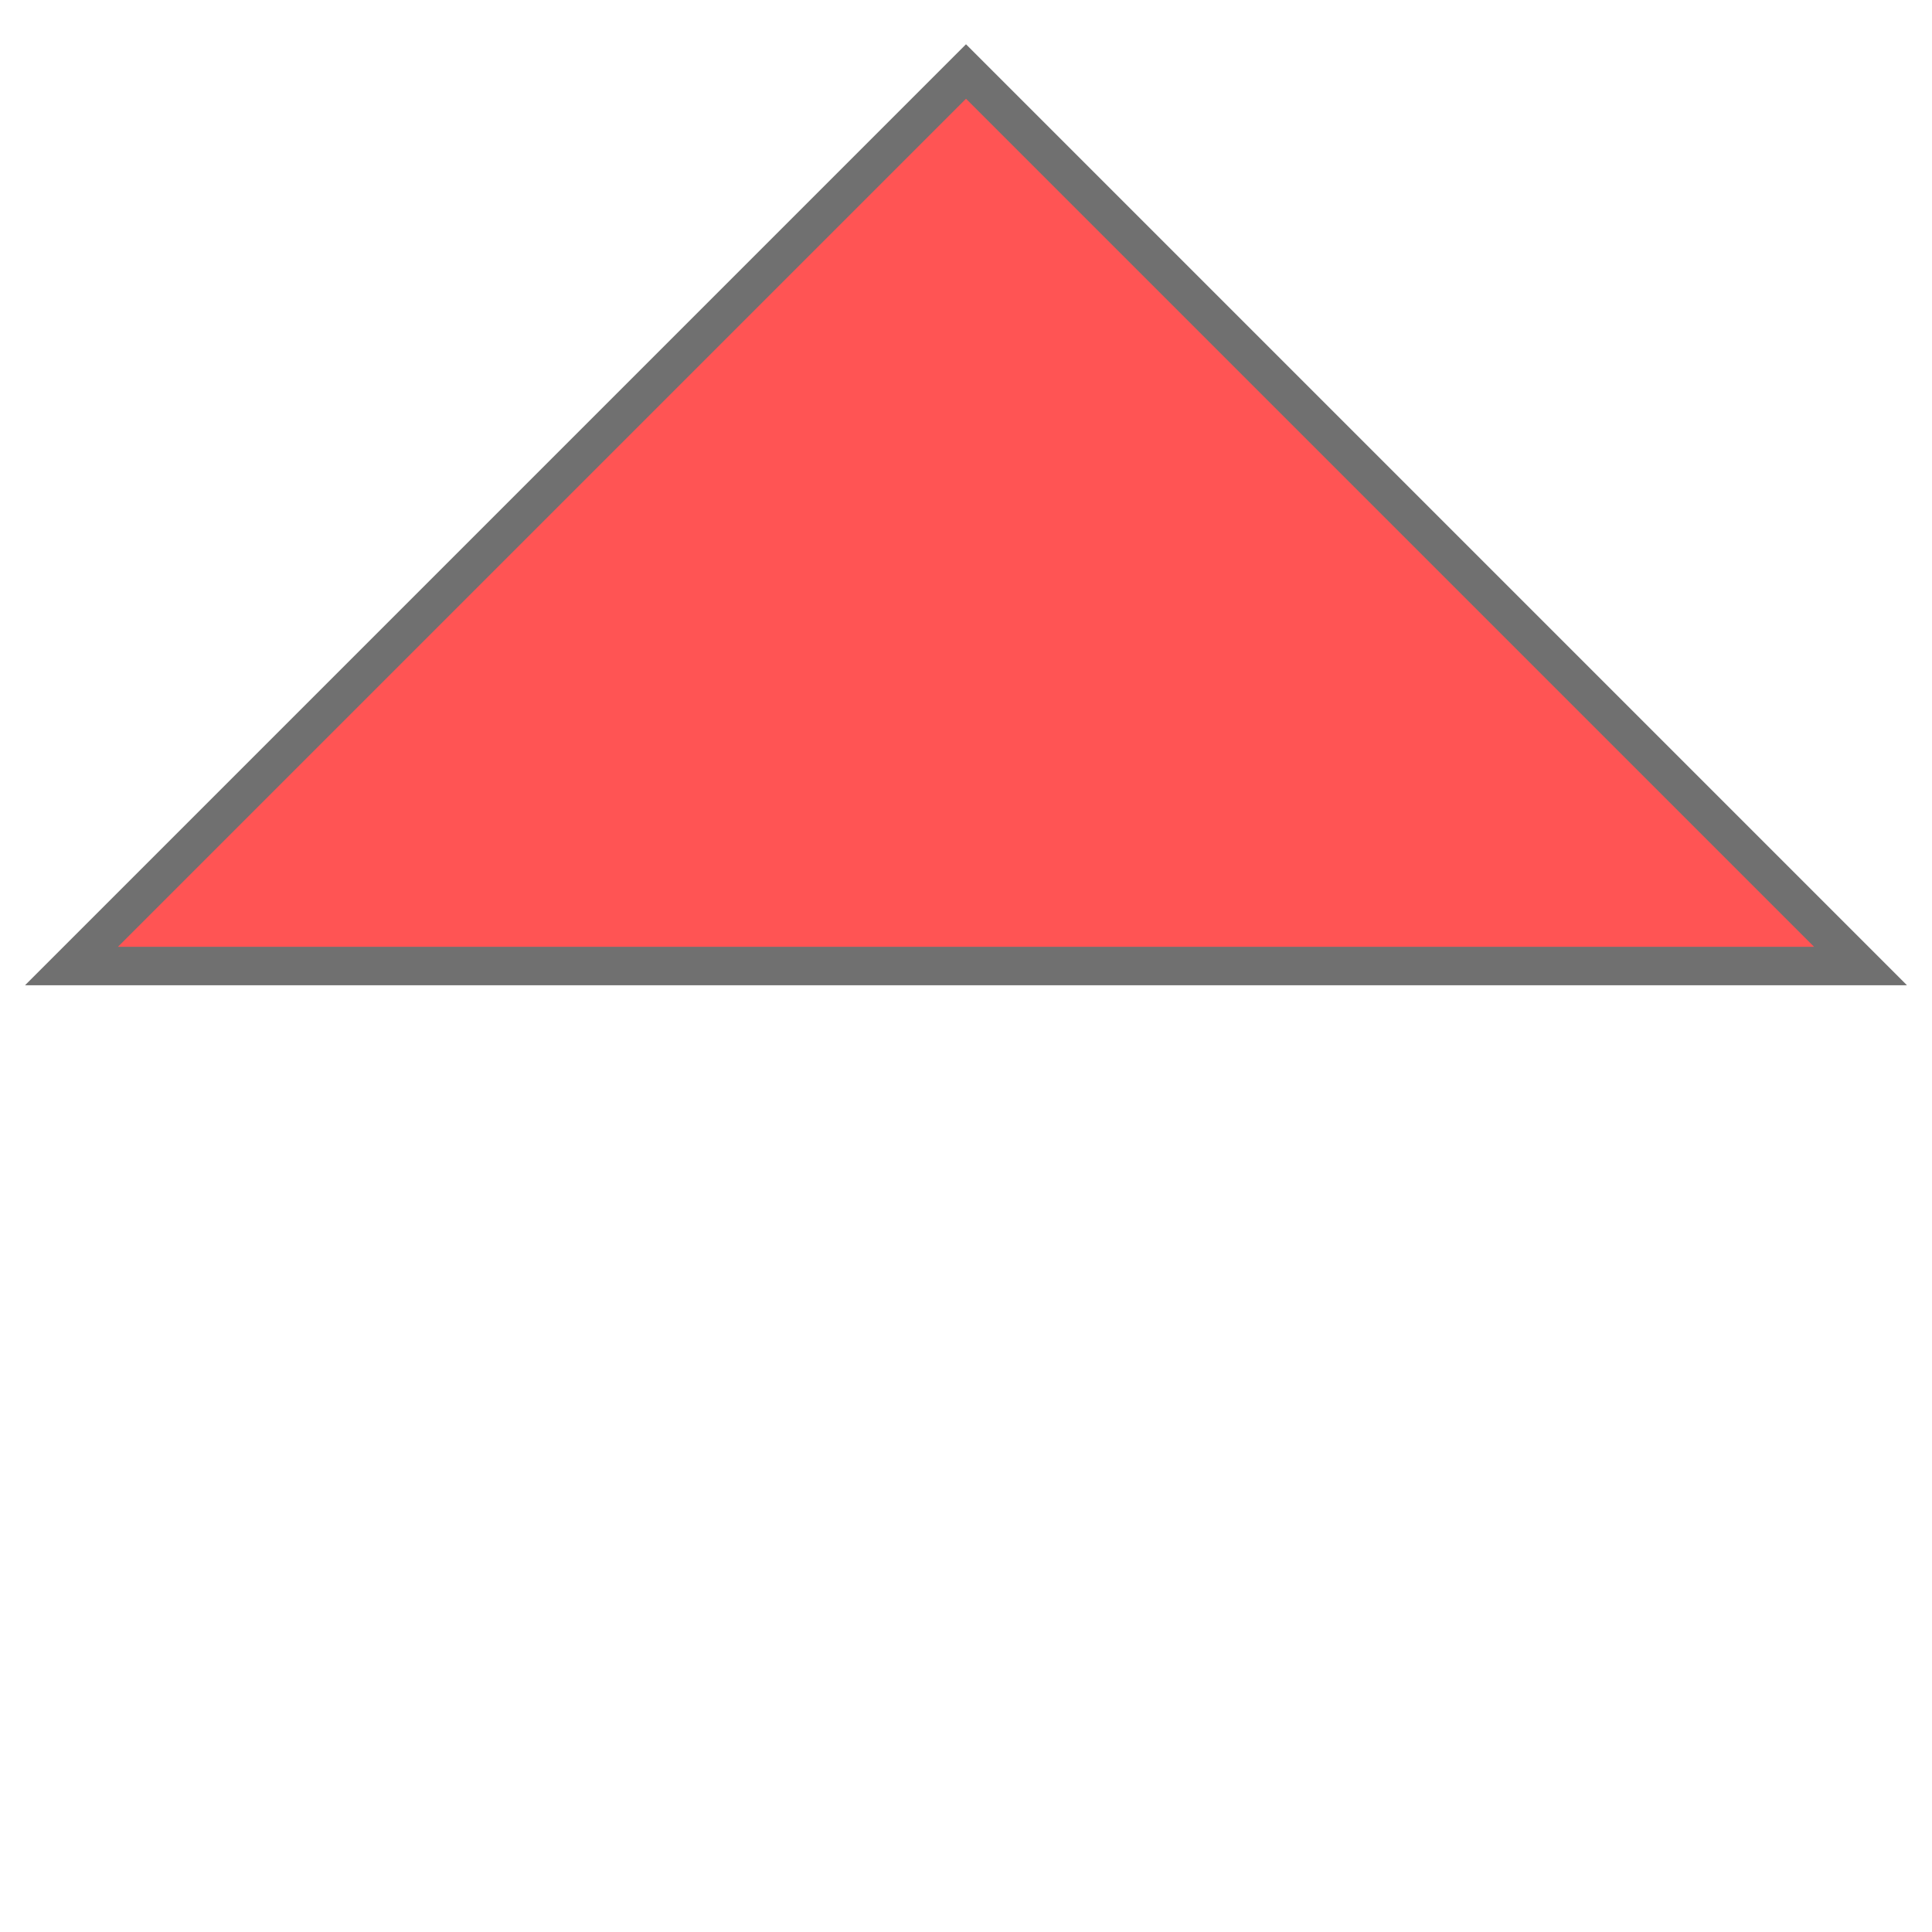
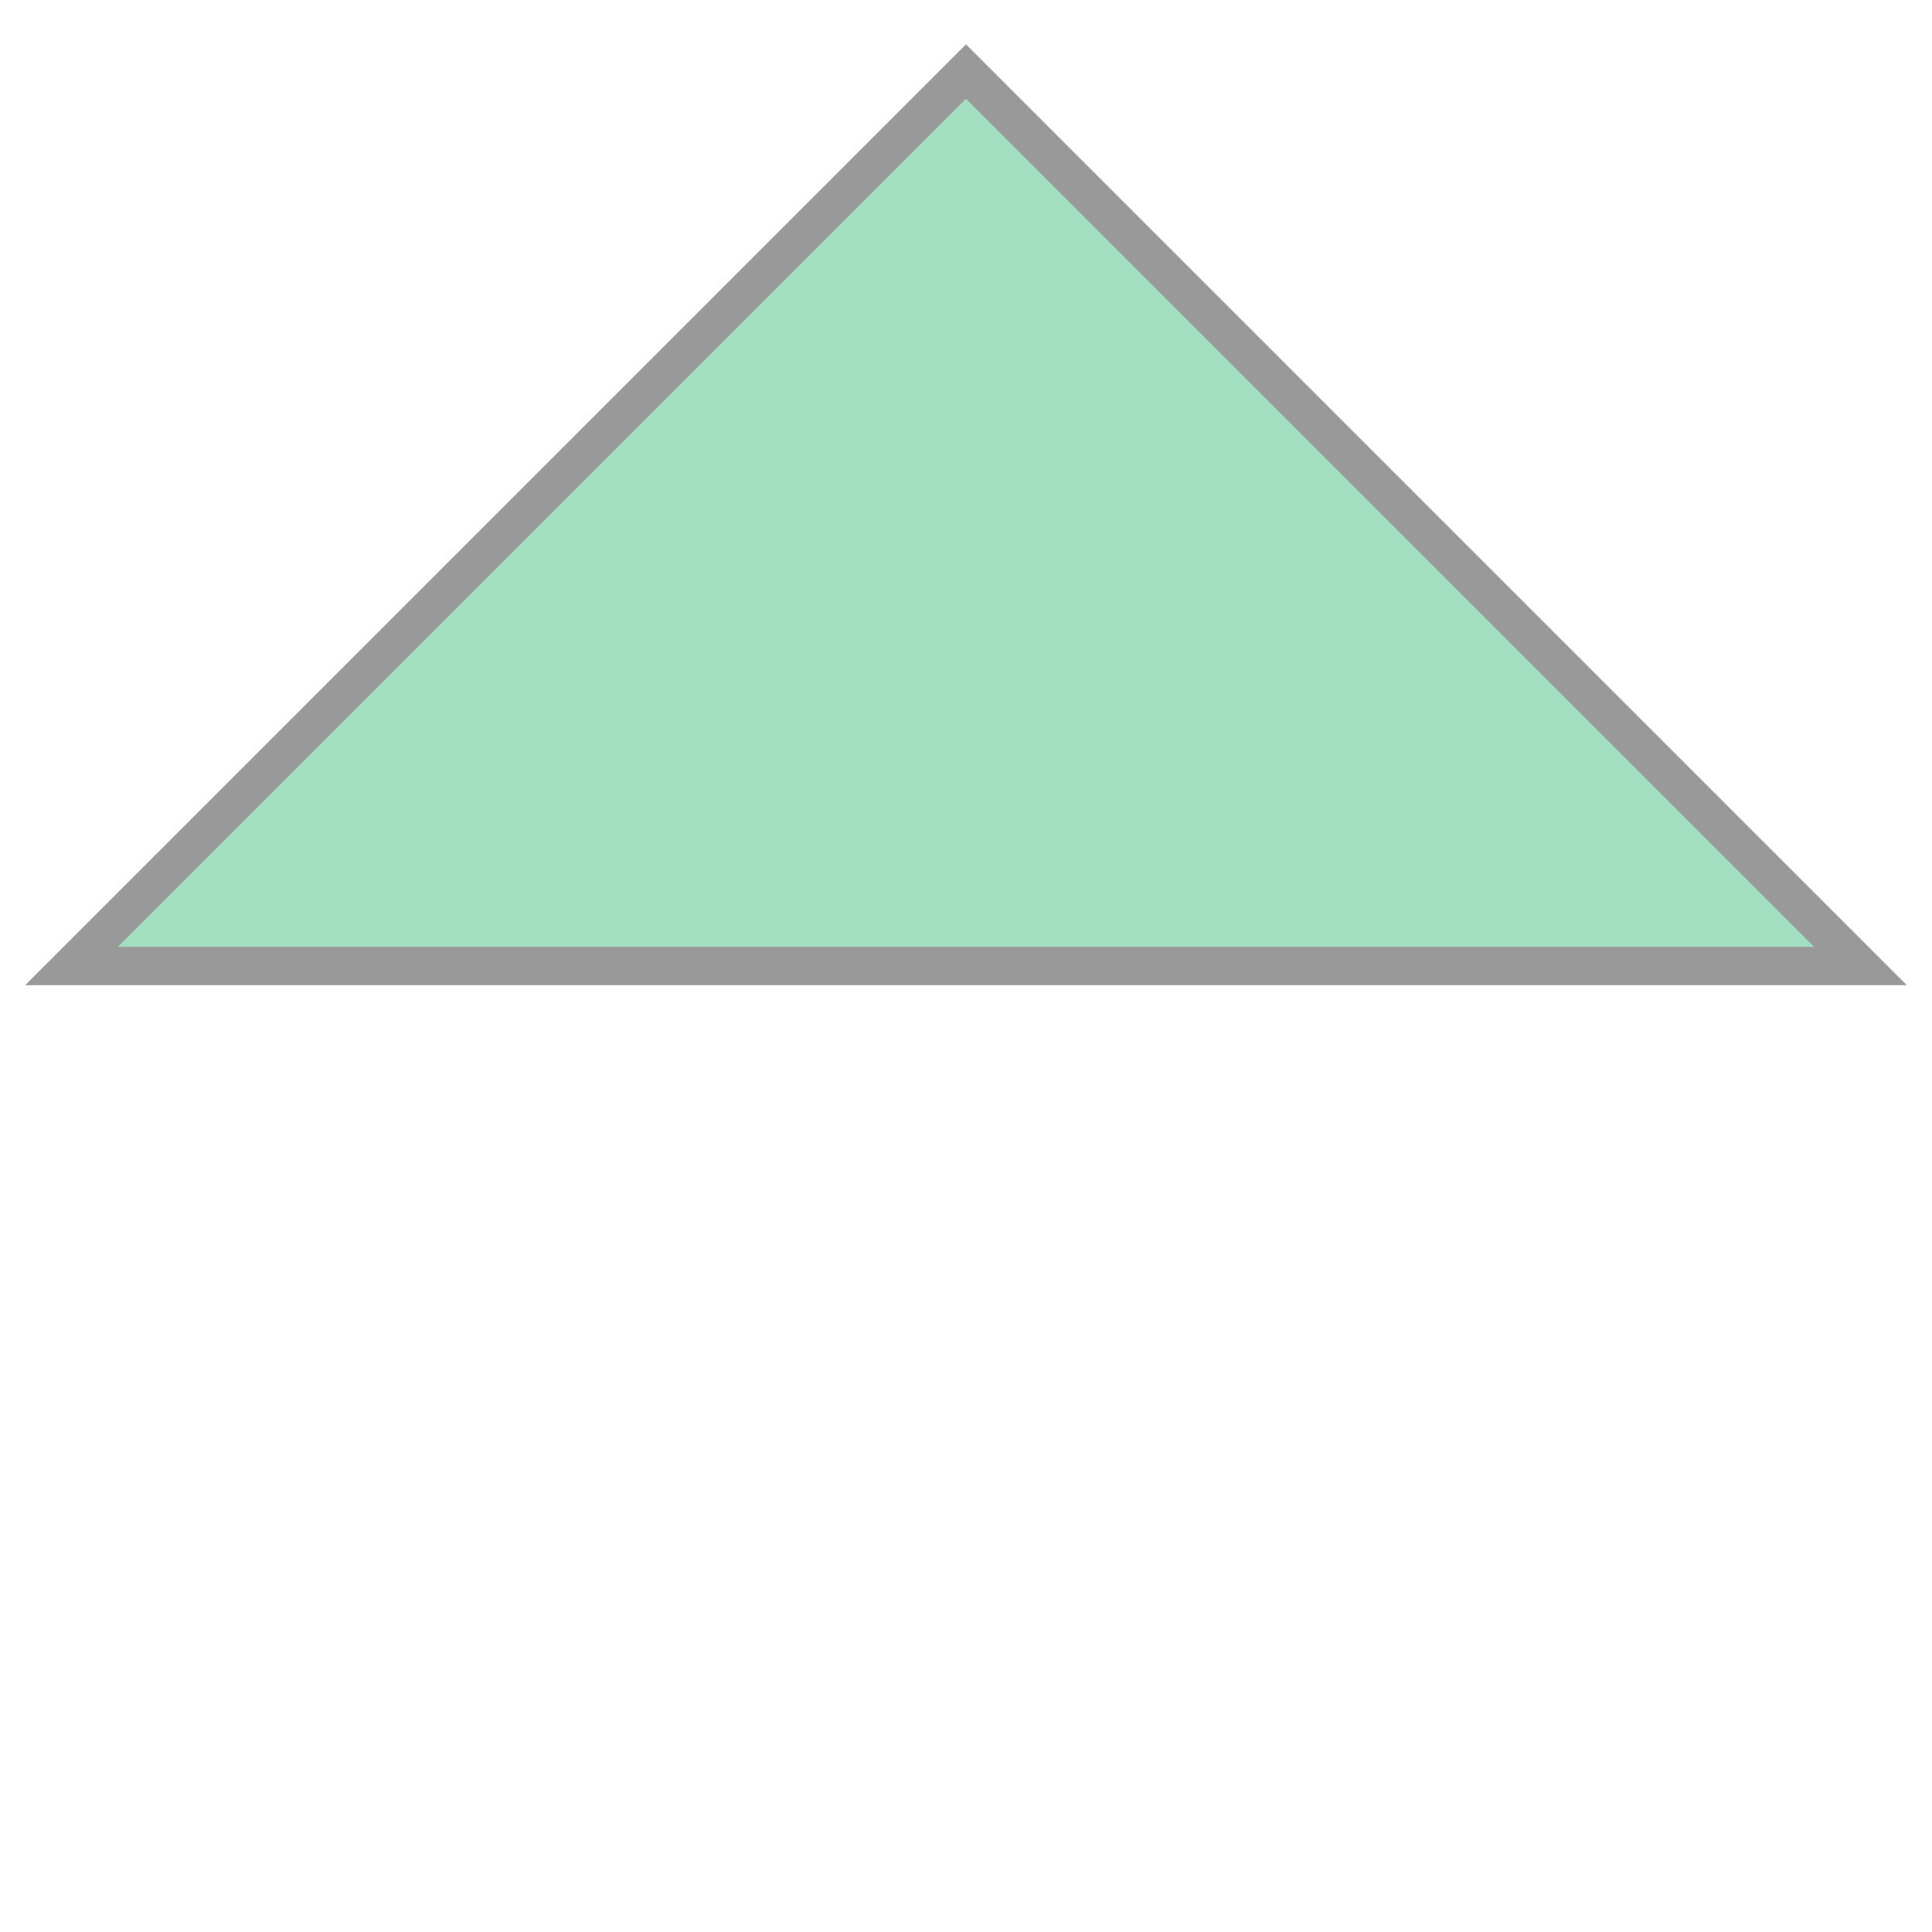
<svg xmlns="http://www.w3.org/2000/svg" width="100.0" height="100.0" viewBox="0.84 0.84 4.32 2.32" preserveAspectRatio="xMinYMin meet">
  <g transform="matrix(1,0,0,-1,0,4.0)">
-     <g>
-       <path fill-rule="evenodd" fill="#ff3333" stroke="#555555" stroke-width="0.086" opacity="0.6" d="M 1.0,1.0 L 3.0,3.0 L 5.0,1.0 L 1.0,1.0 z" />
-       <path fill-rule="evenodd" fill="#ff3333" stroke="#555555" stroke-width="0.086" opacity="0.6" d="M 1.0,1.0 L 3.0,3.0 L 5.0,1.0 L 1.0,1.0 z" />
-     </g>
+     <path fill-rule="evenodd" fill="#66cc99" stroke="#555555" stroke-width="0.086" opacity="0.6" d="M 1.0,1.0 L 3.0,3.0 L 5.0,1.0 L 1.0,1.0 z" />
  </g>
</svg>
